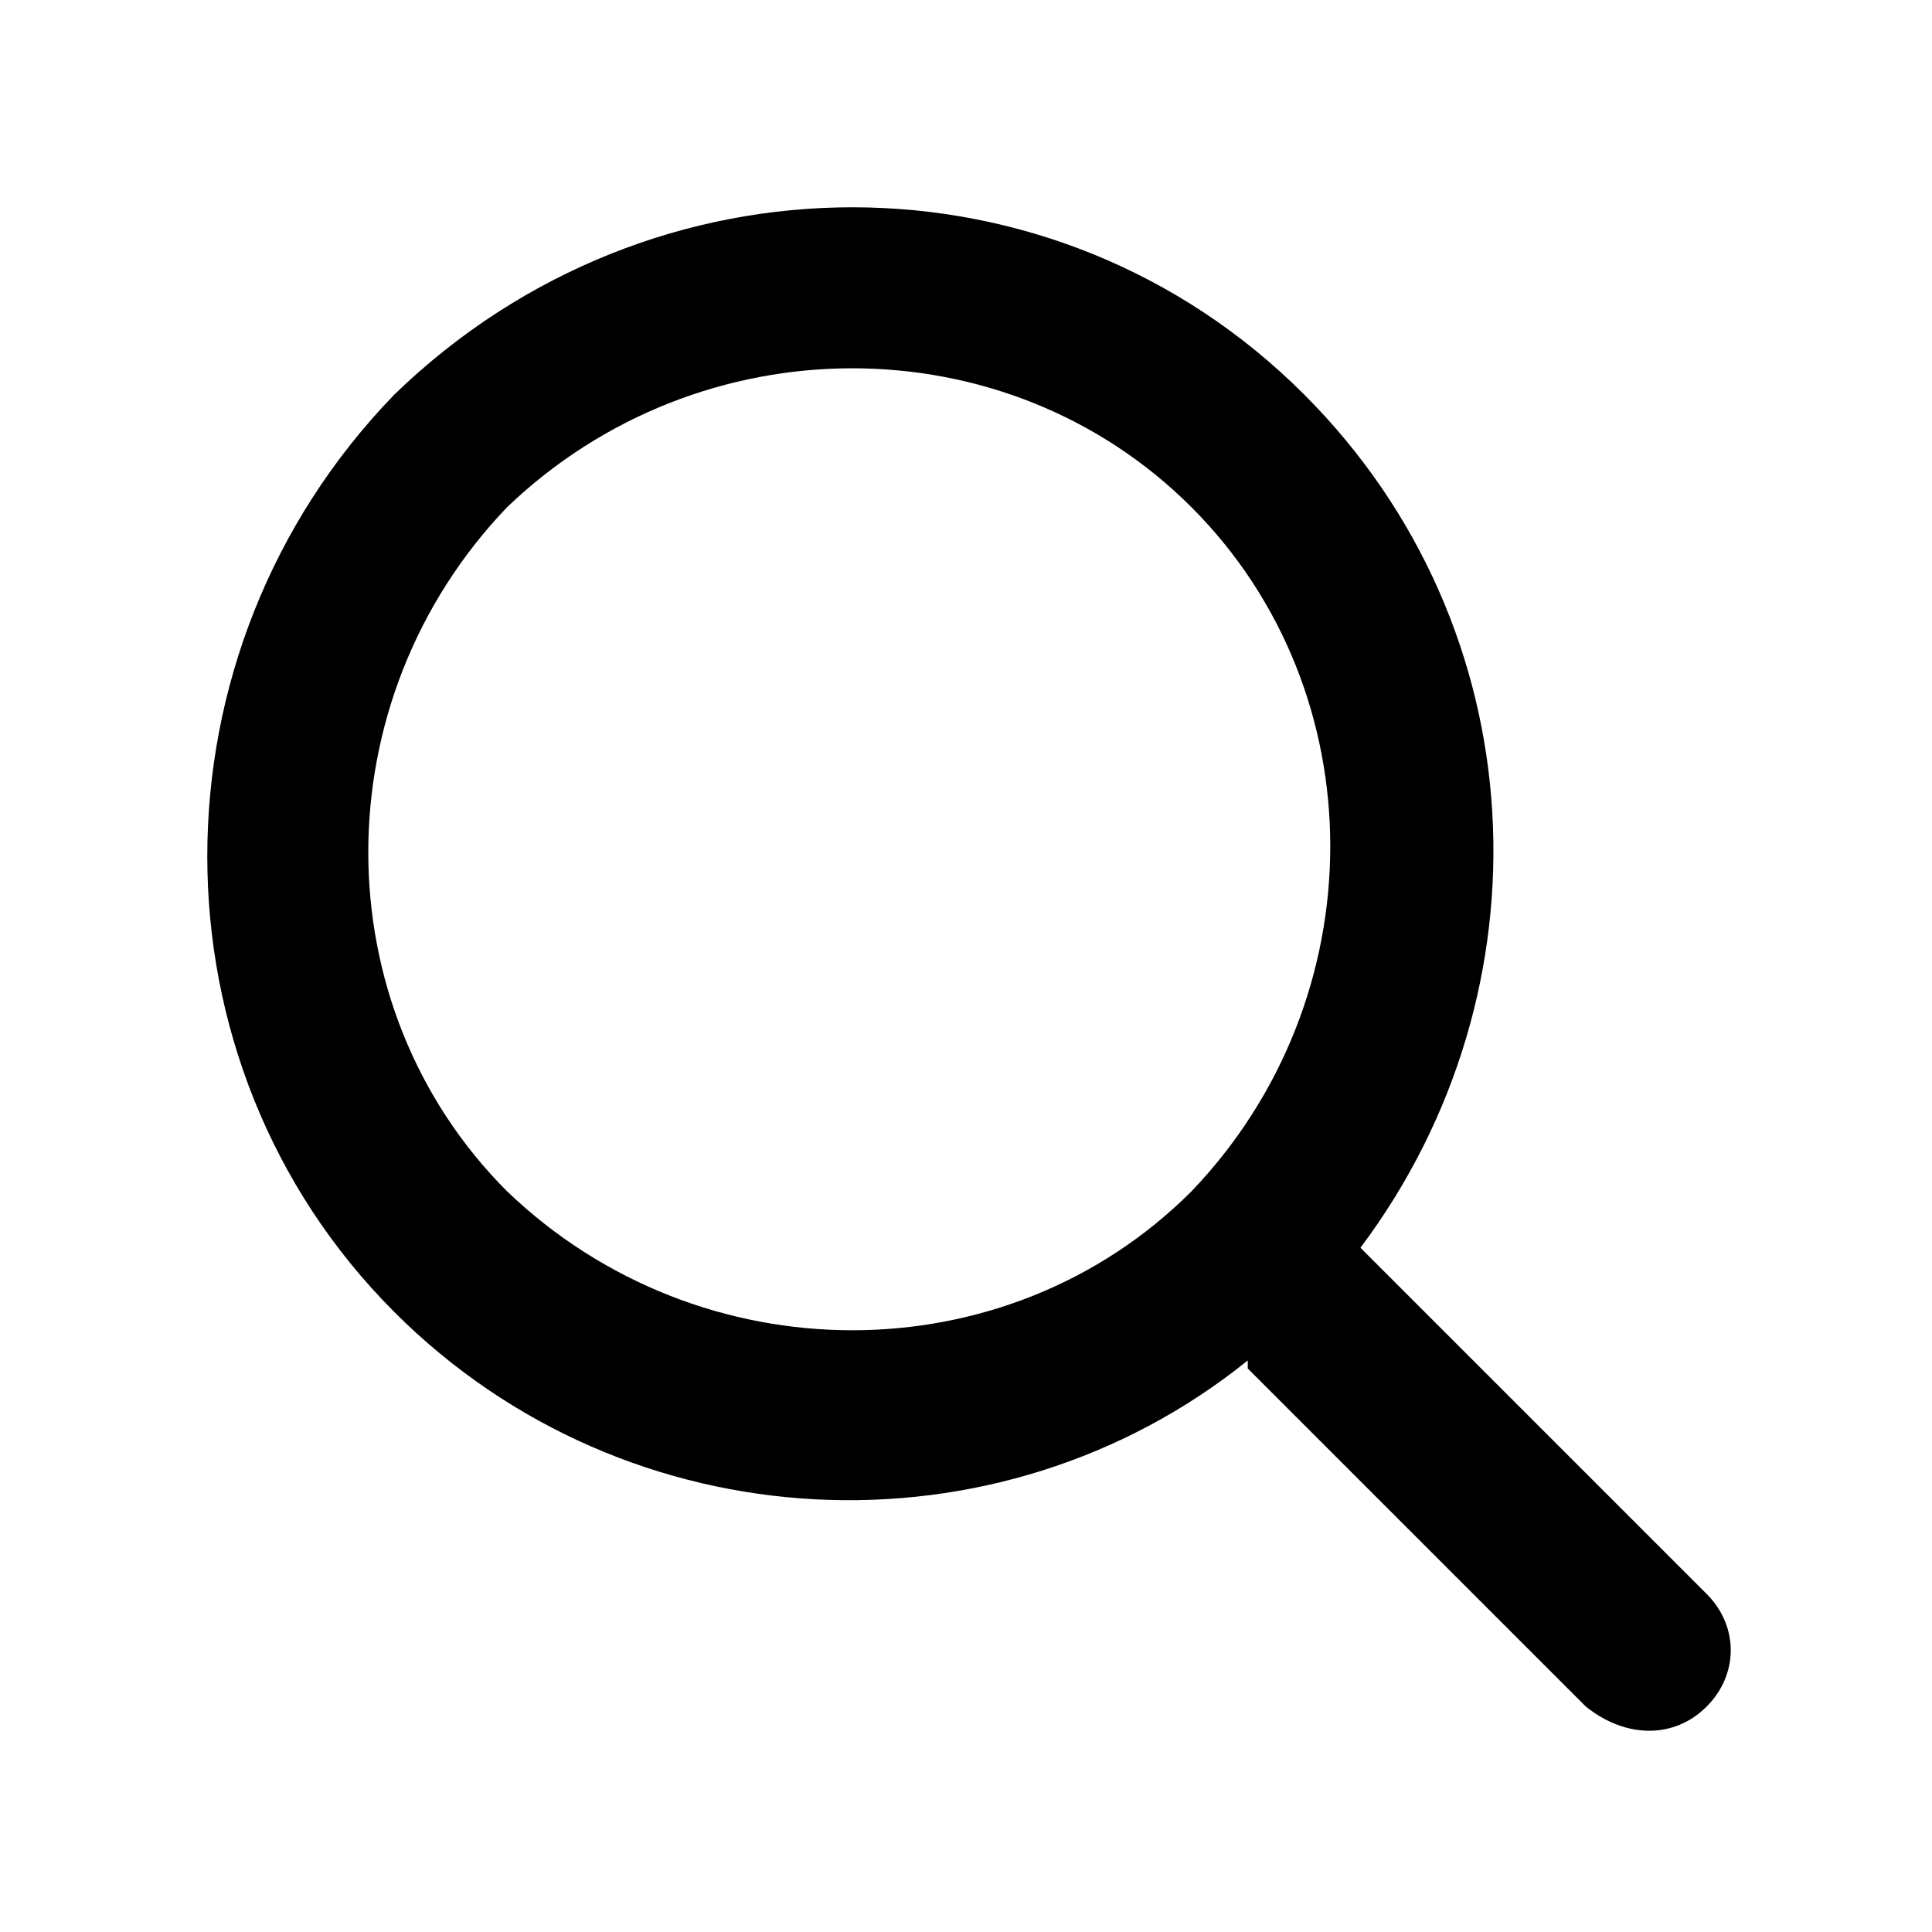
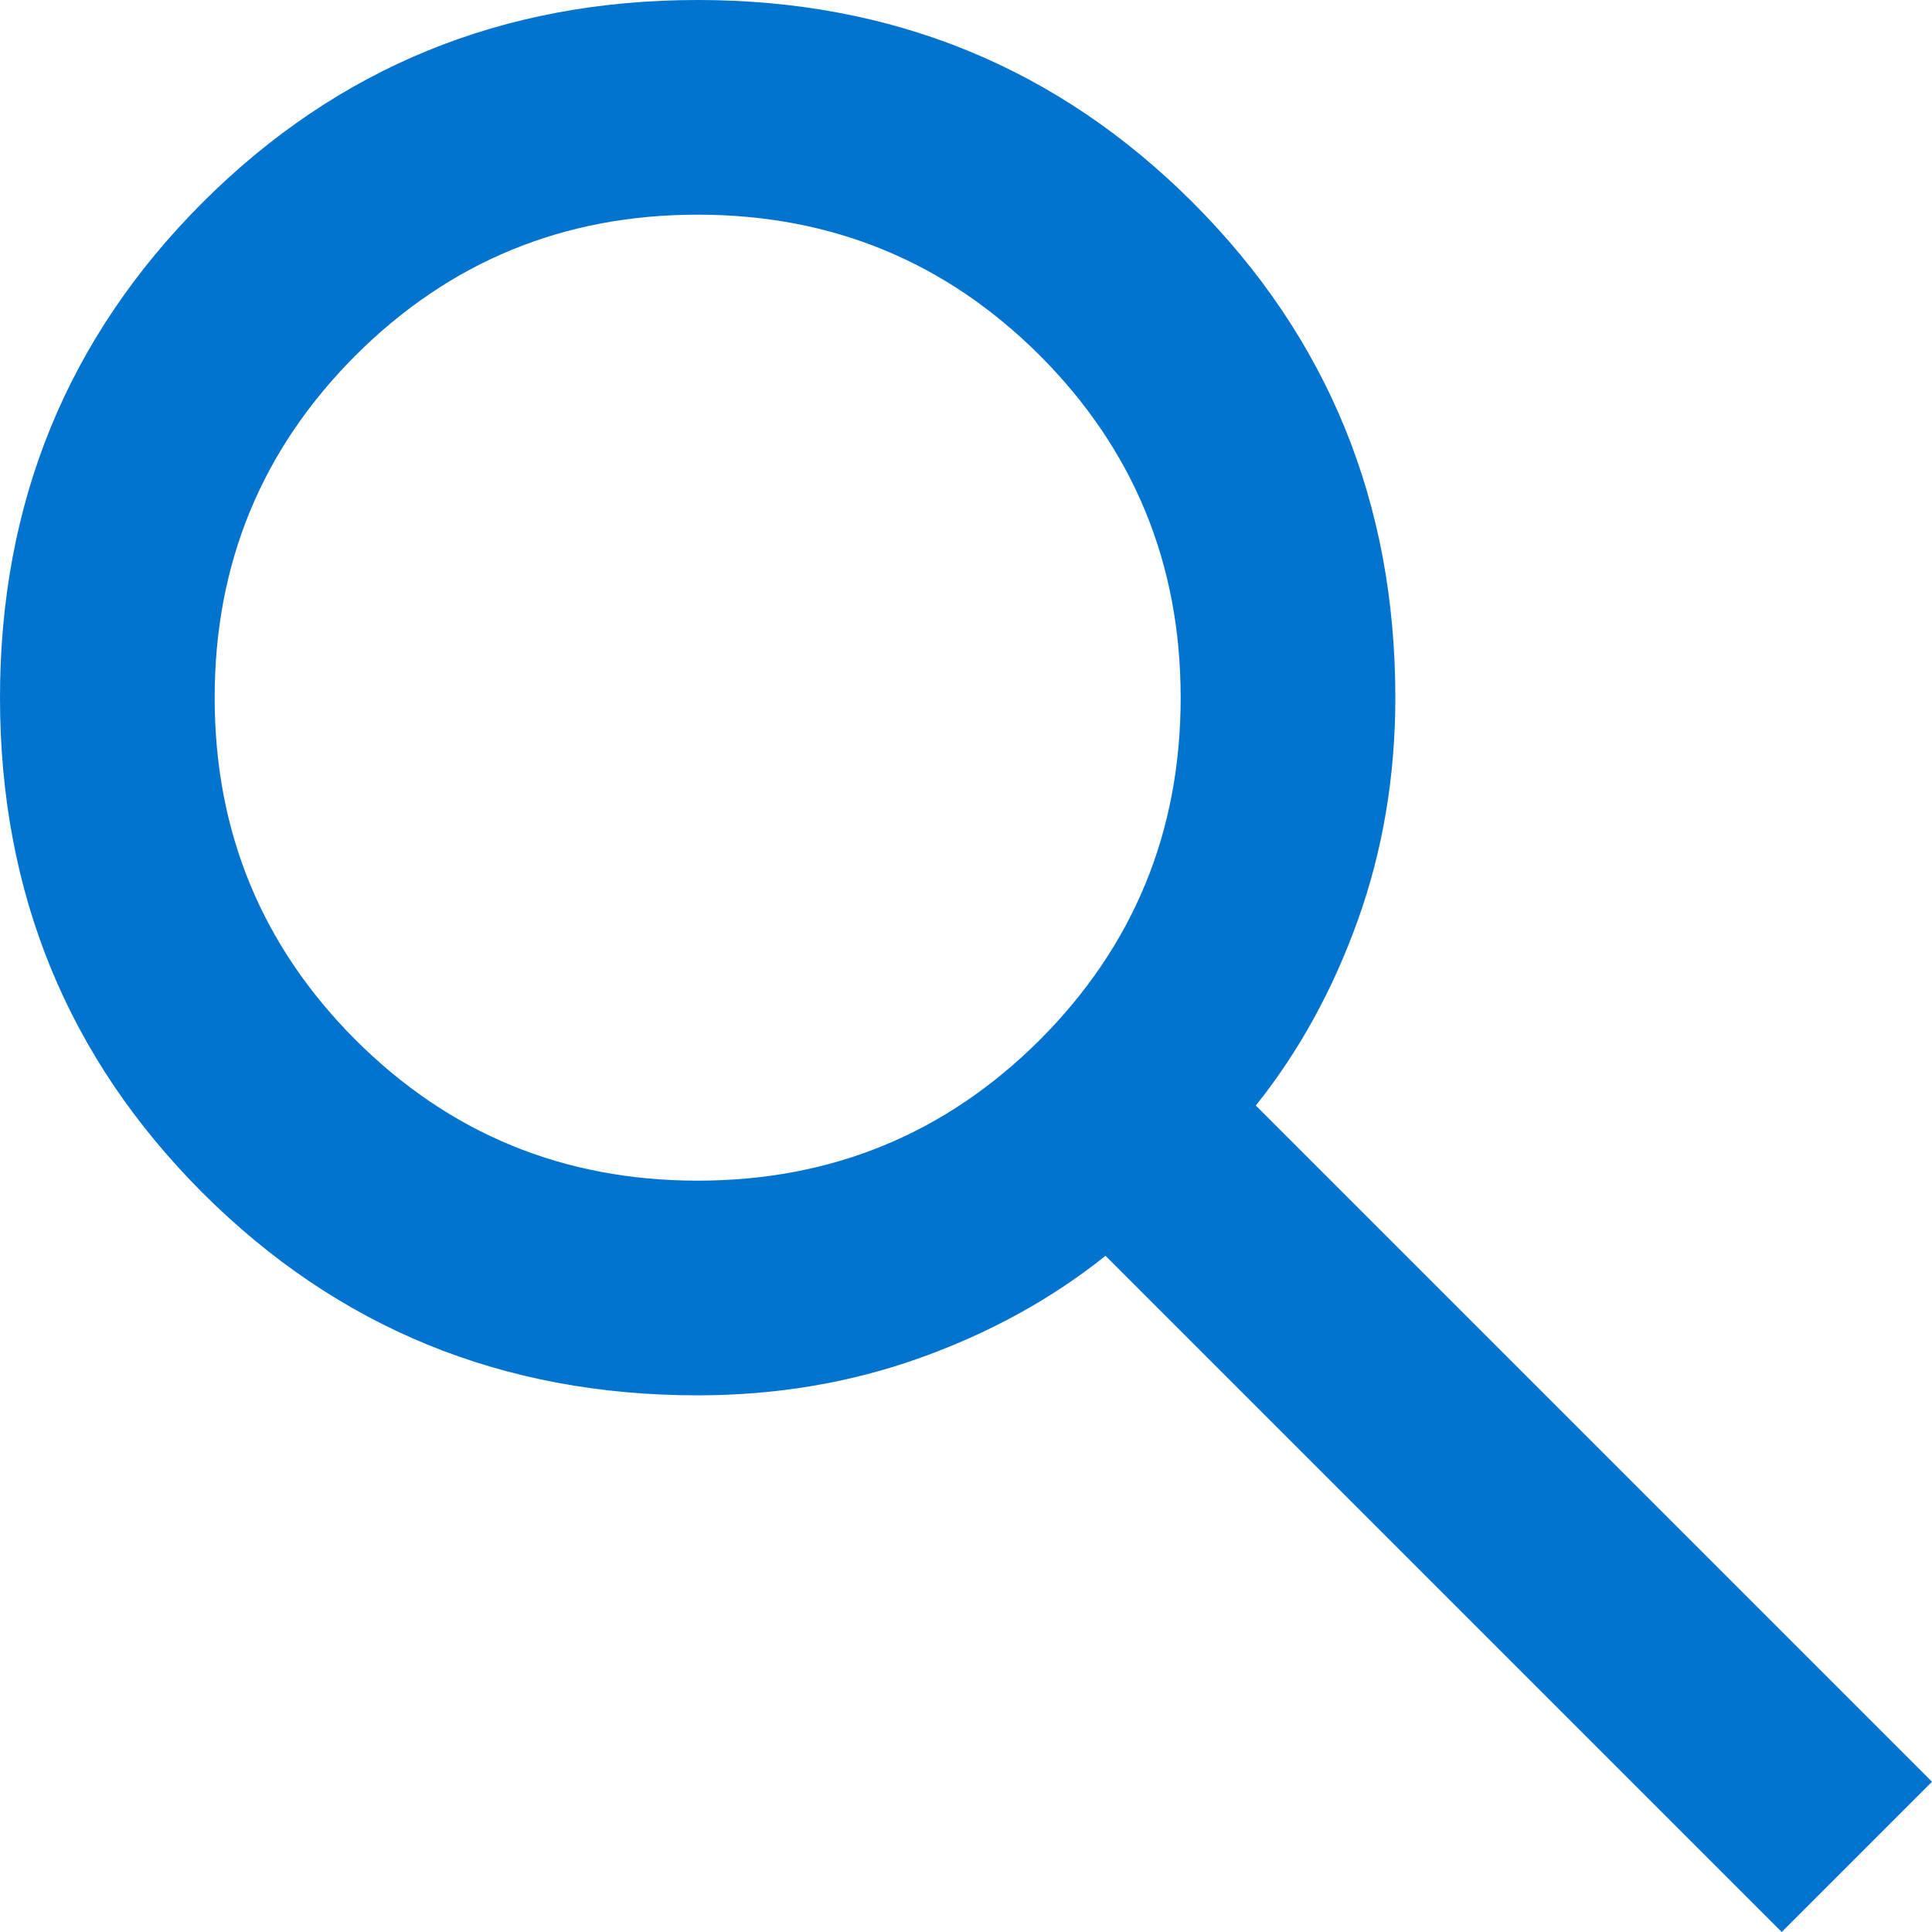
- <svg xmlns="http://www.w3.org/2000/svg" viewBox="0 0 24 24" width="24" height="24">
-   <path d="M16.9,15.5c2.4-3.2,2.2-7.7-0.7-10.6c-3.1-3.1-8.1-3.1-11.3,0c-3.1,3.2-3.1,8.3,0,11.4     c2.9,2.9,7.5,3.1,10.6,0.6c0,0.1,0,0.1,0,0.1l4.2,4.2c0.5,0.4,1.1,0.4,1.5,0c0.4-0.4,0.4-1,0-1.4L16.9,15.5     C16.9,15.5,16.9,15.5,16.9,15.5L16.9,15.5z M14.8,6.3c2.3,2.3,2.3,6.1,0,8.5c-2.3,2.3-6.1,2.3-8.5,0C4,12.5,4,8.7,6.3,6.3     C8.7,4,12.5,4,14.8,6.3z" />
+ <svg xmlns="http://www.w3.org/2000/svg" width="18" height="18" viewBox="0 0 18 18" fill="none">
+   <path d="M16.6 18L10.3 11.7C9.8 12.1 9.225 12.417 8.575 12.65C7.925 12.883 7.233 13 6.5 13C4.683 13 3.146 12.371 1.887 11.113C0.629 9.854 0 8.317 0 6.5C0 4.683 0.629 3.146 1.887 1.887C3.146 0.629 4.683 0 6.5 0C8.317 0 9.854 0.629 11.113 1.887C12.371 3.146 13 4.683 13 6.5C13 7.233 12.883 7.925 12.65 8.575C12.417 9.225 12.1 9.8 11.7 10.3L18 16.6L16.6 18ZM6.5 11C7.75 11 8.812 10.562 9.688 9.688C10.562 8.812 11 7.75 11 6.5C11 5.25 10.562 4.188 9.688 3.312C8.812 2.438 7.75 2 6.5 2C5.25 2 4.188 2.438 3.312 3.312C2.438 4.188 2 5.25 2 6.5C2 7.75 2.438 8.812 3.312 9.688C4.188 10.562 5.25 11 6.5 11Z" fill="#0273CF" />
</svg>
